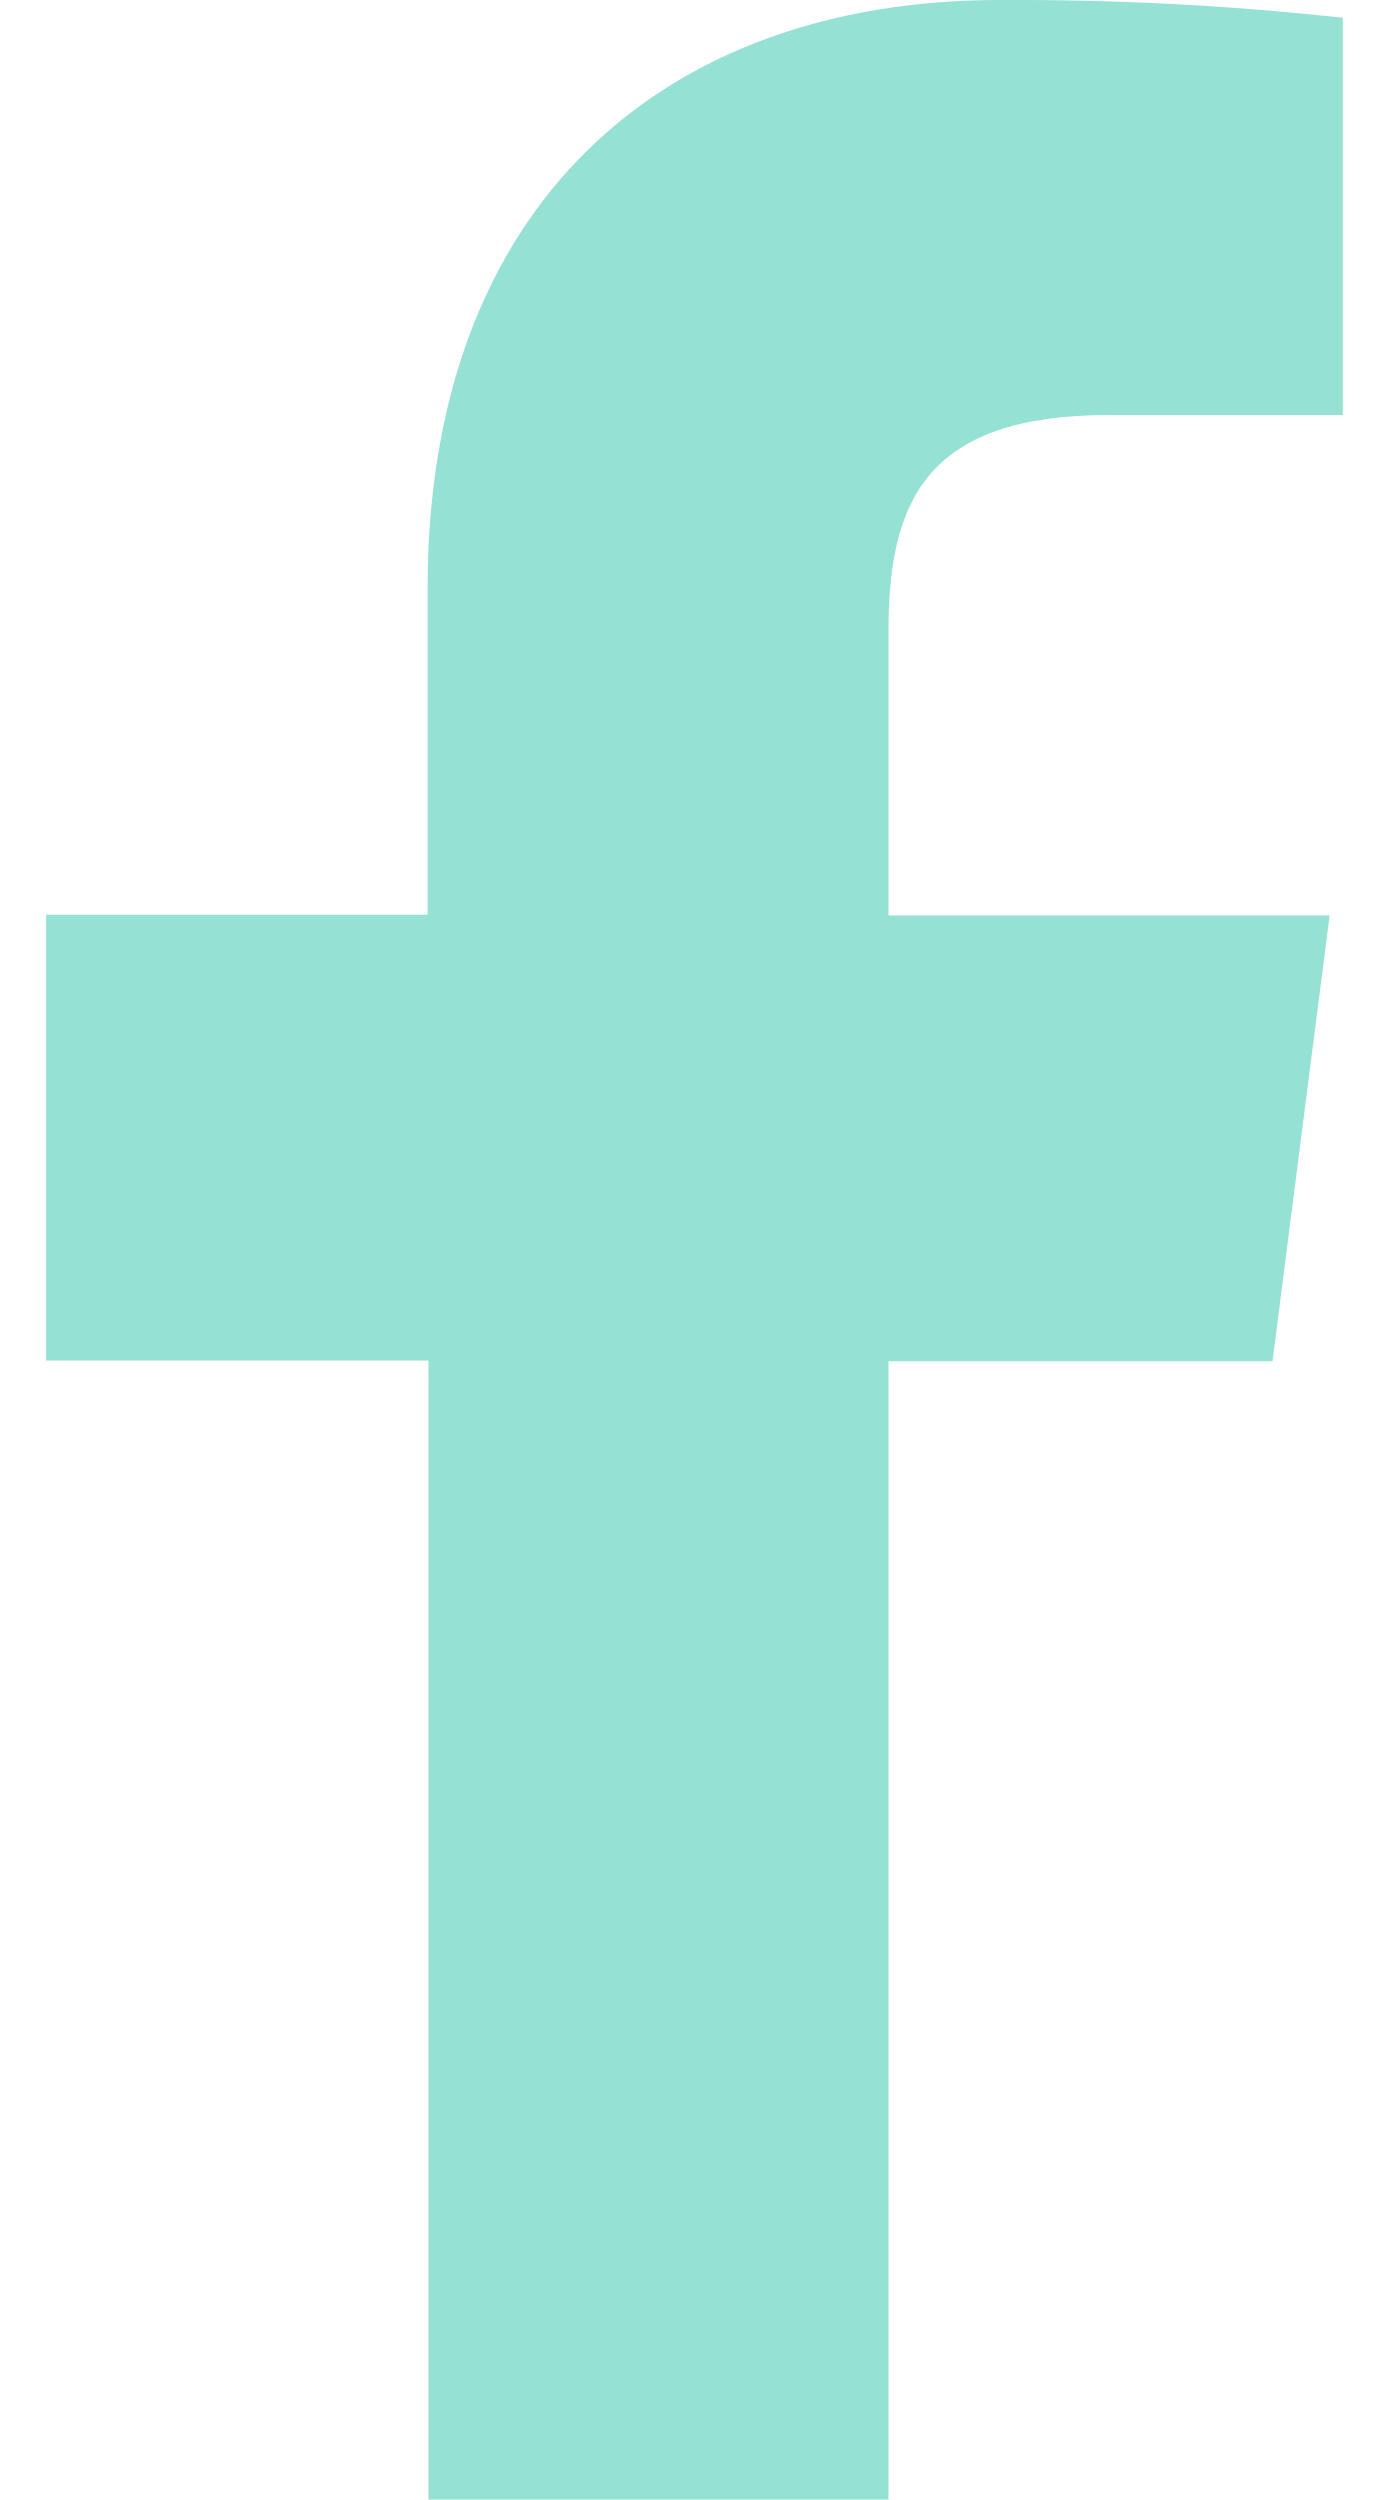
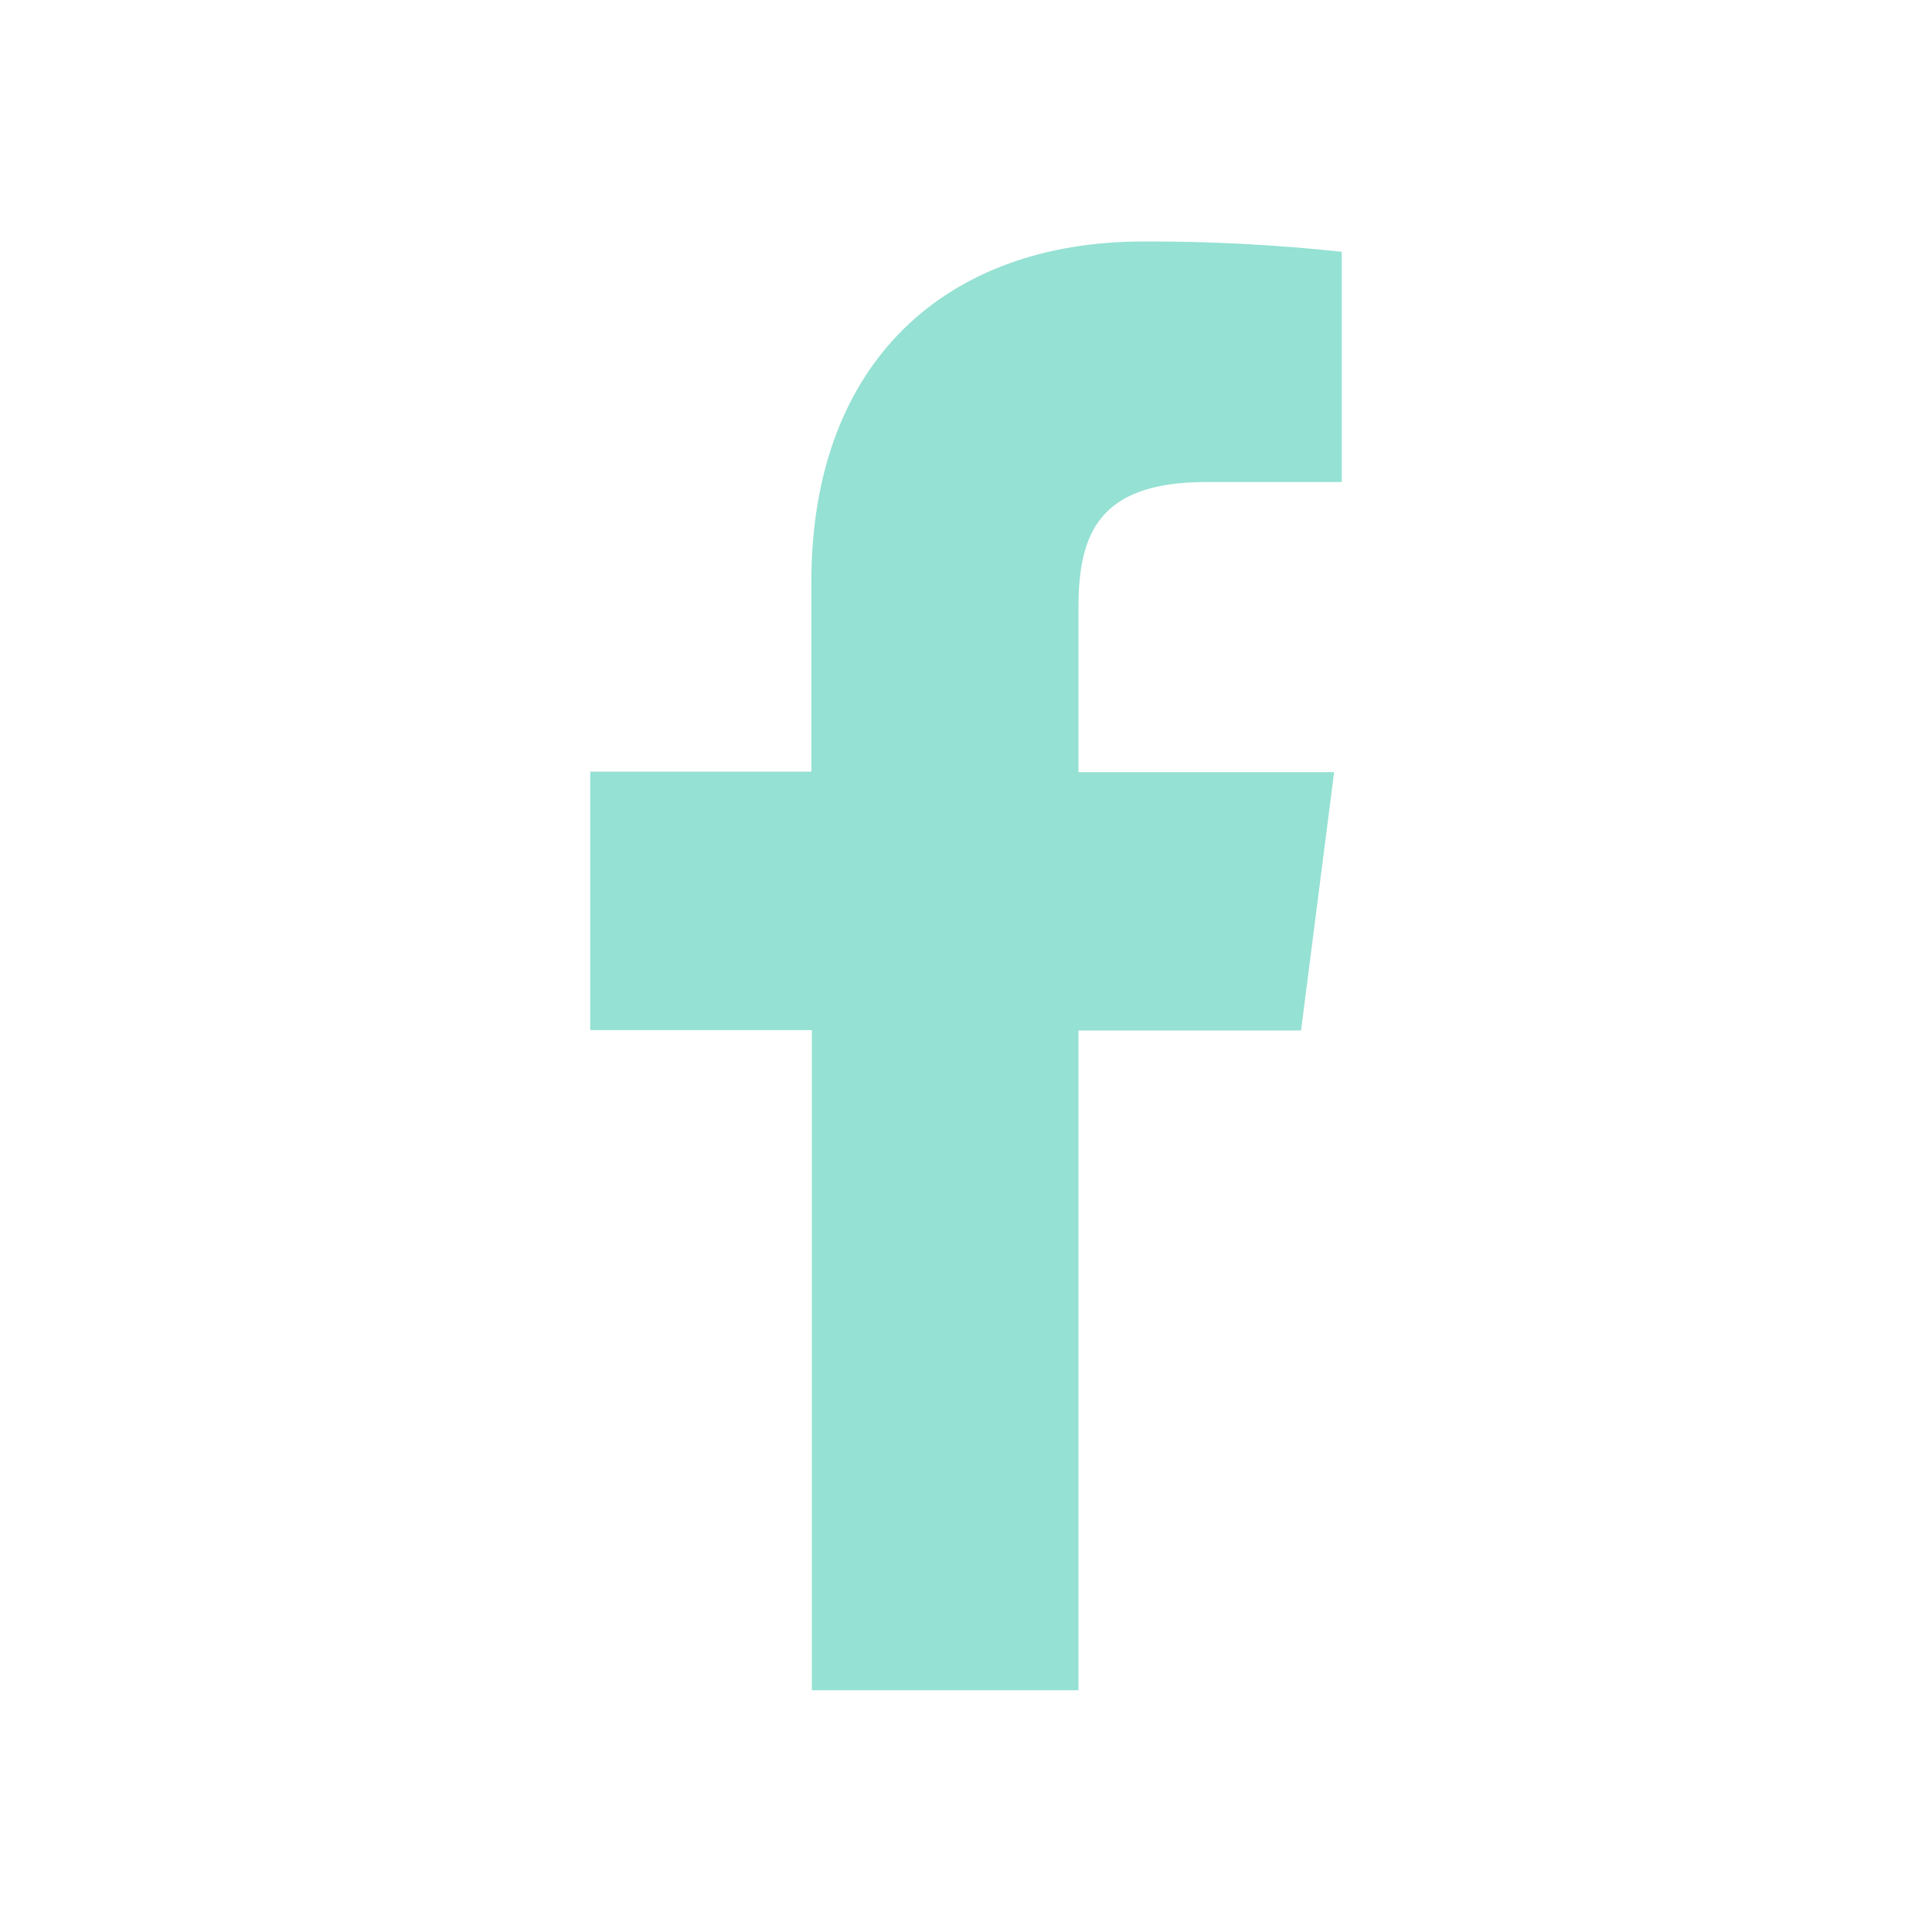
- <svg xmlns="http://www.w3.org/2000/svg" width="10" height="18" fill="none">
-   <path d="M6.397 17.997V9.801h2.765l.411-3.209H6.397V4.548c0-.926.258-1.56 1.587-1.56h1.684V.128C8.848.038 8.025-.004 7.201 0 4.757 0 3.079 1.492 3.079 4.231v2.355H.332v3.21h2.753v8.201h3.312Z" fill="#95E1D3" />
+ <svg xmlns="http://www.w3.org/2000/svg" width="24" height="24" fill="none">
+   <path d="M13.397 20.997v-8.196h2.765l.411-3.209h-3.176V7.548c0-.926.258-1.56 1.587-1.56h1.684v-2.86A22.108 22.108 0 0 0 14.201 3c-2.444 0-4.122 1.492-4.122 4.231v2.355H7.332v3.21h2.753v8.201h3.312Z" fill="#95E1D3" />
</svg>
